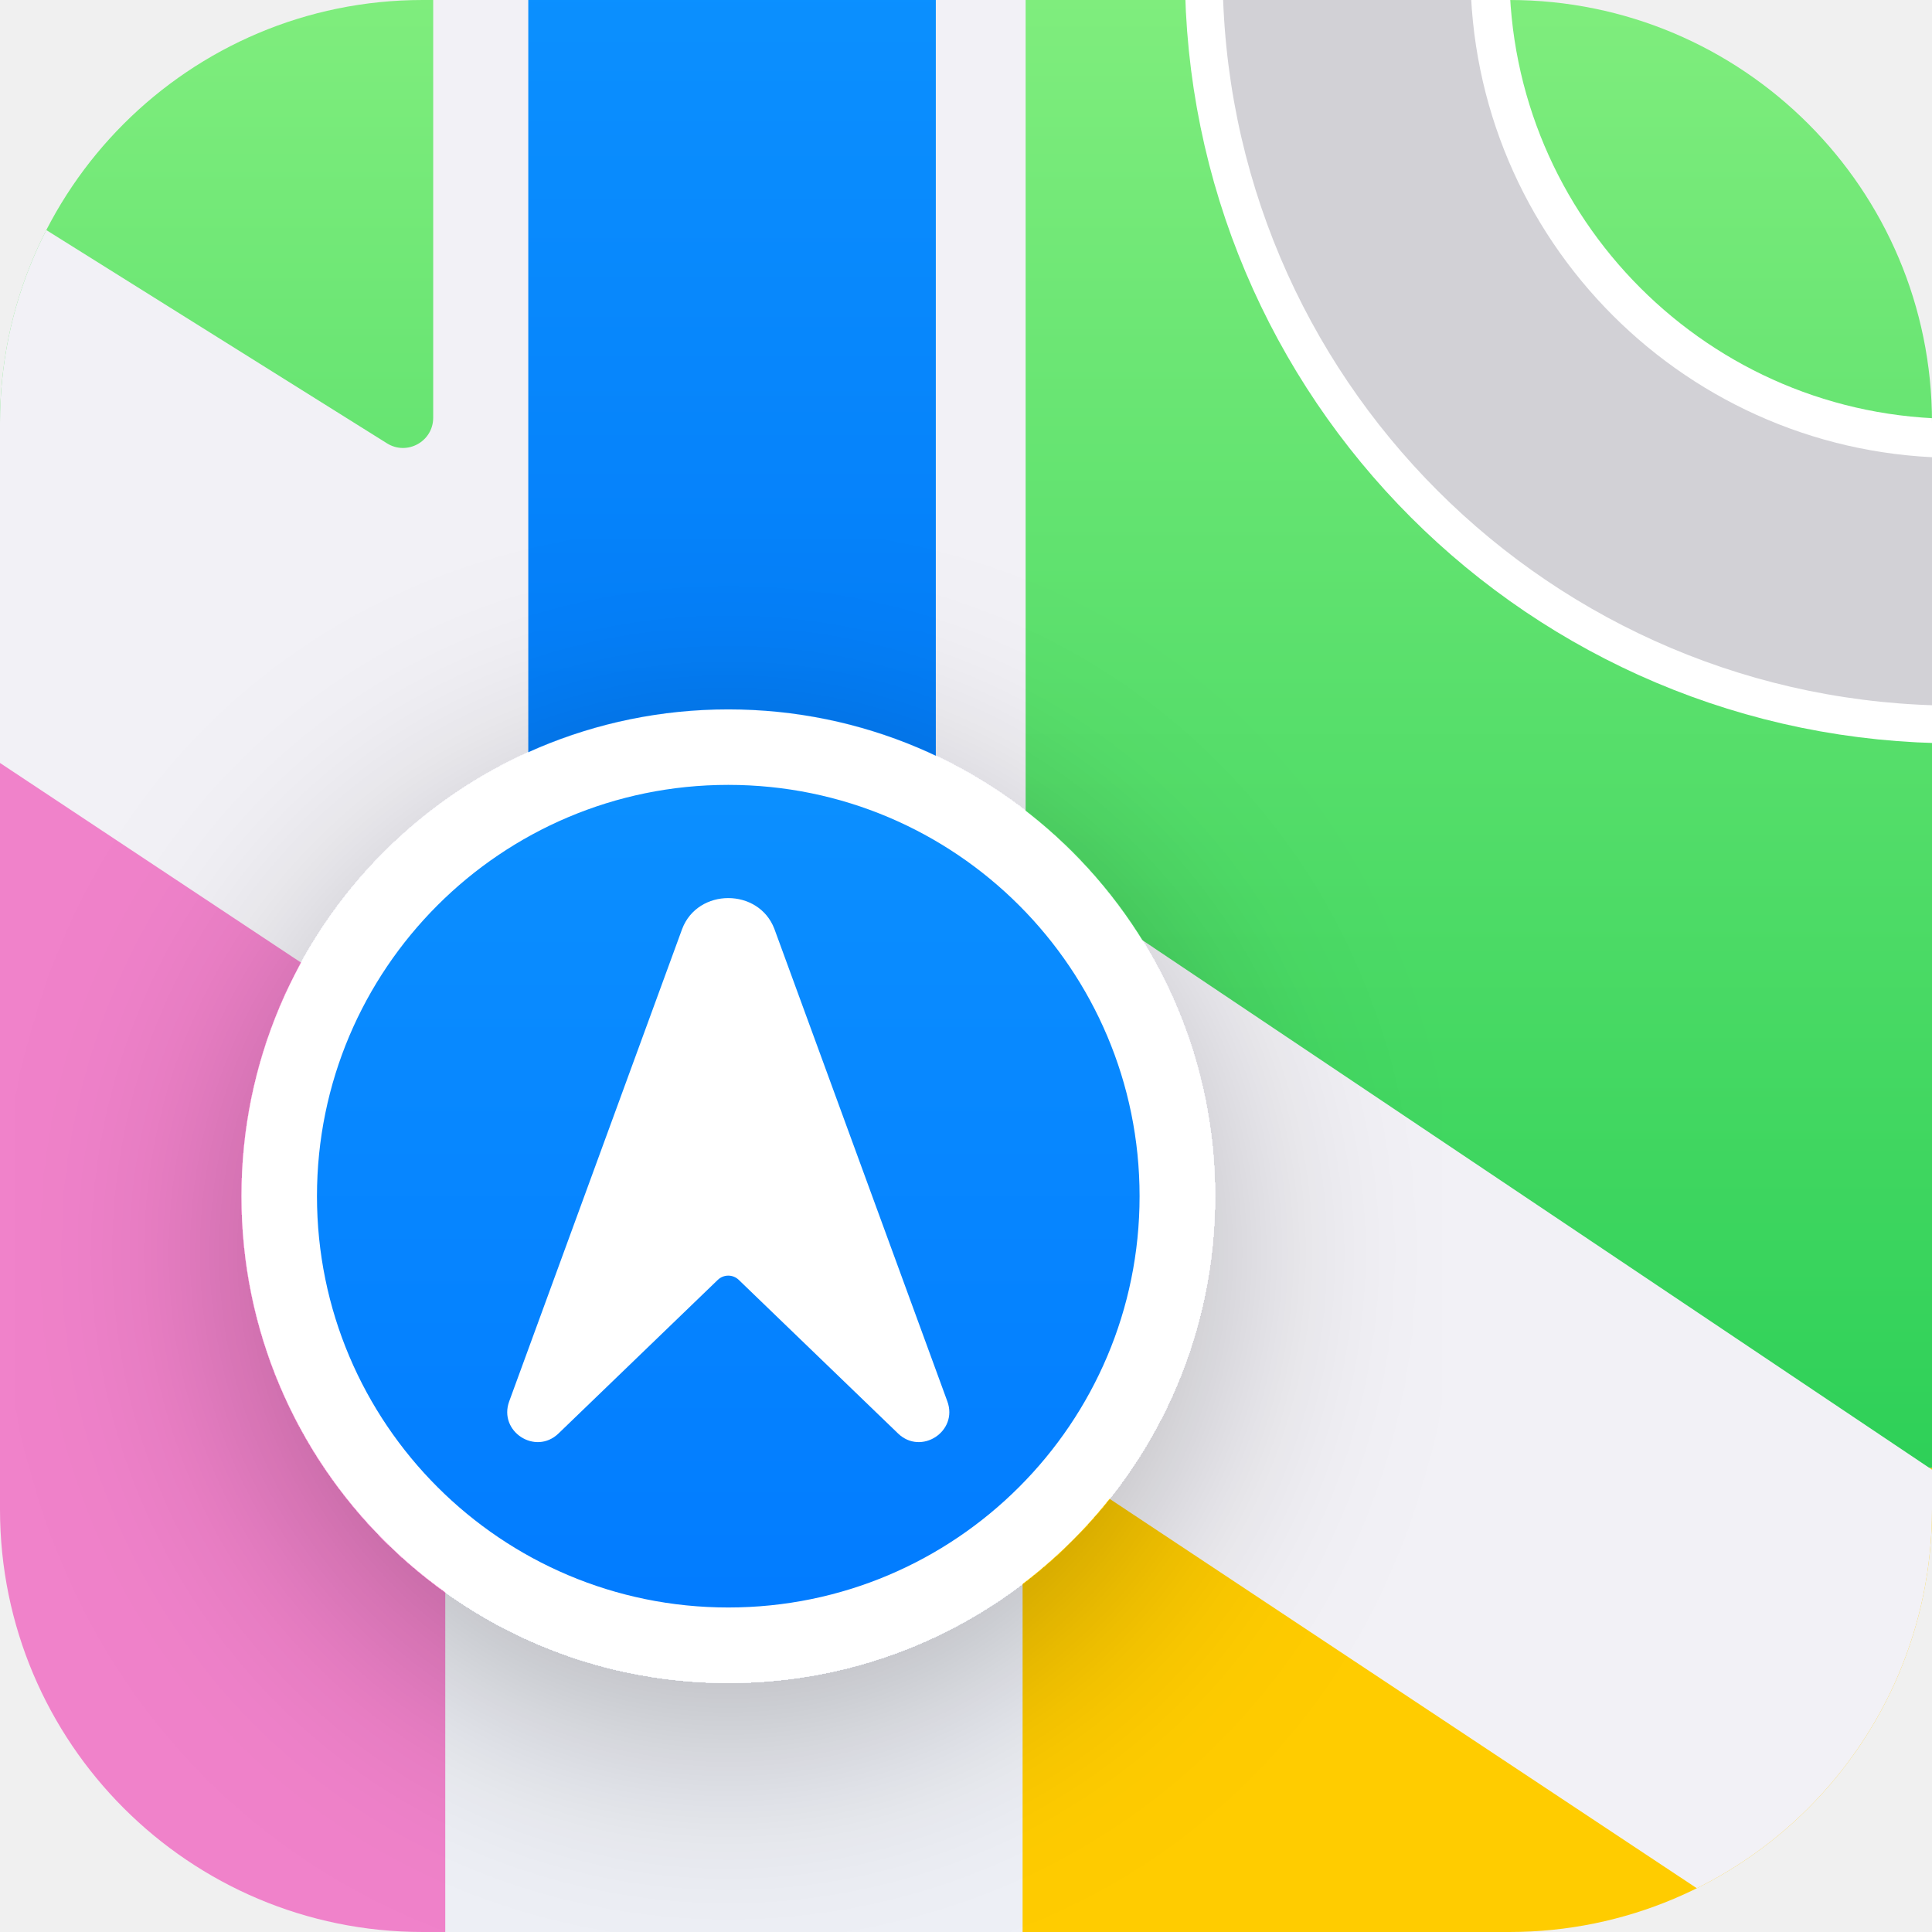
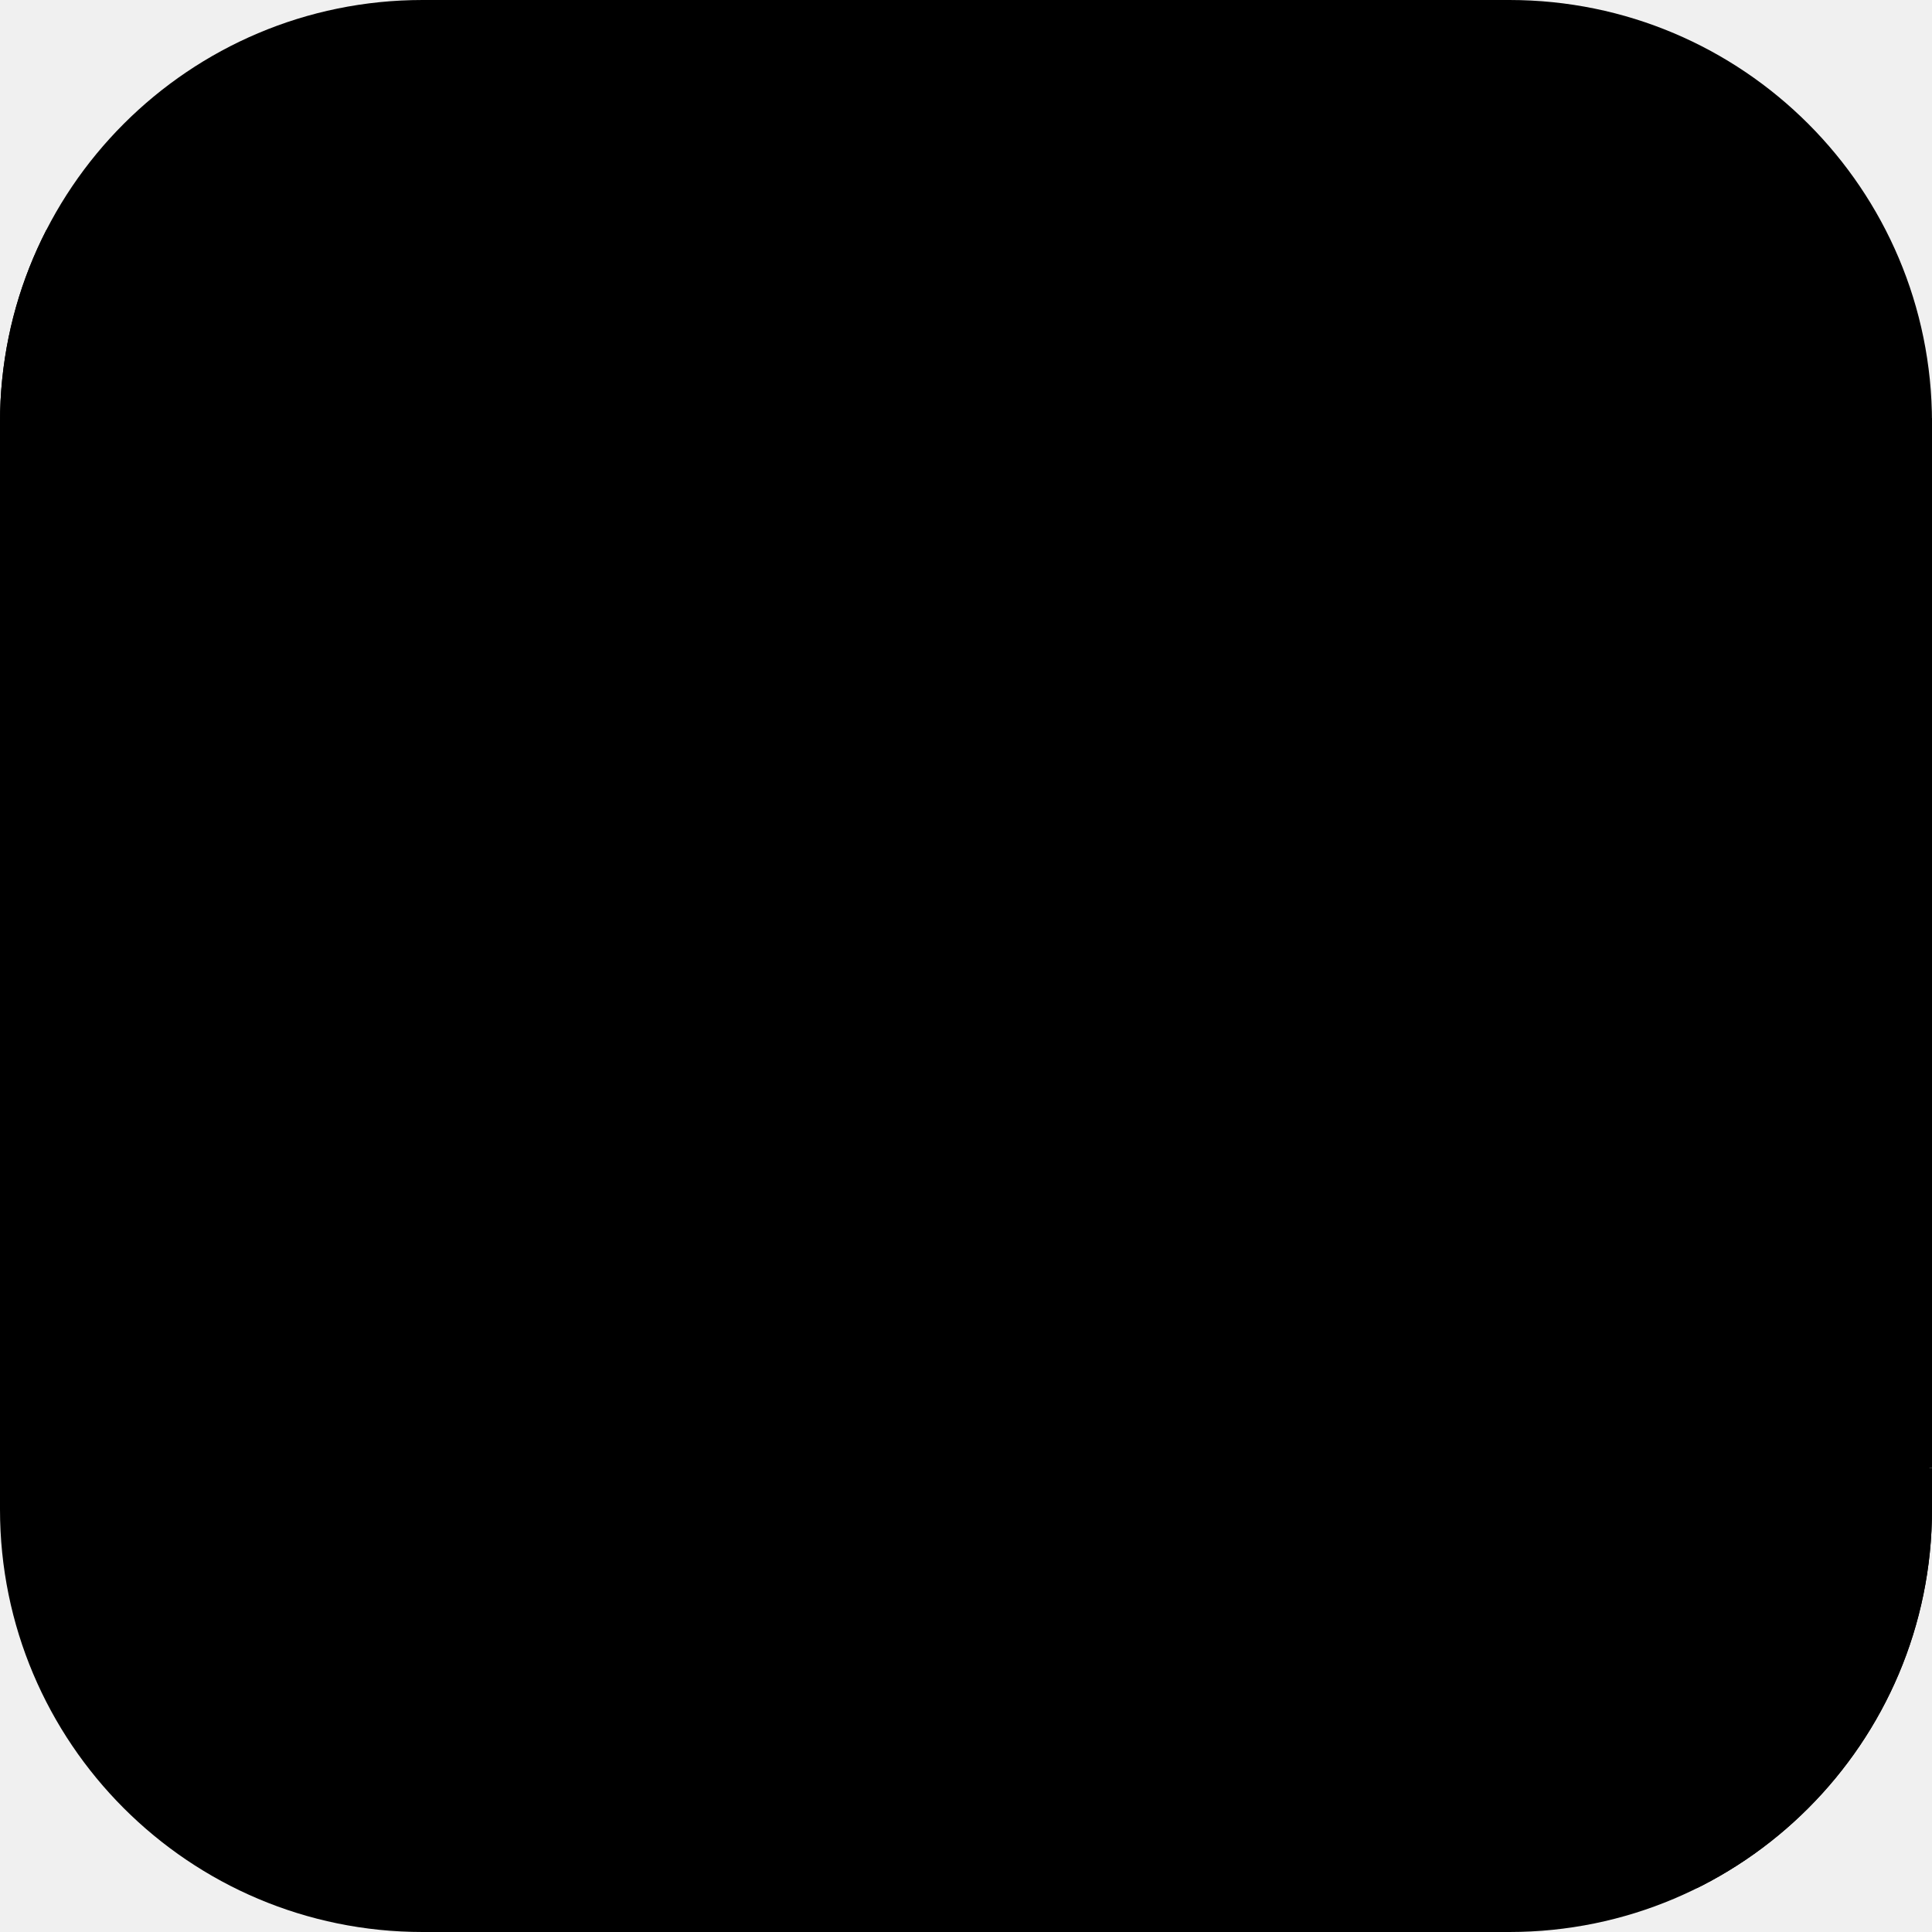
<svg xmlns="http://www.w3.org/2000/svg" width="512" height="512" viewBox="0 0 512 512" fill="none">
  <g clip-path="url(#clip0_425_74)">
-     <rect x="259" y="389" width="253" height="123" fill="#FFCC00" />
-     <rect width="512" height="389" fill="url(#paint0_linear_425_74)" />
-     <rect y="188" width="132" height="324" fill="#F082CA" />
+     <rect x="259" y="389" width="253" height="123" fill="currentColor" />
+     <rect width="512" height="389" fill="currentColor" />
+     <rect y="188" width="132" height="324" fill="currentColor" />
    <g clip-path="url(#clip1_425_74)">
-       <circle cx="518.5" cy="-7.5" r="161.5" stroke="white" stroke-width="86" />
-       <path fill-rule="evenodd" clip-rule="evenodd" d="M518.5 121.325C589.648 121.325 647.325 63.648 647.325 -7.5C647.325 -78.648 589.648 -136.325 518.5 -136.325C447.352 -136.325 389.675 -78.648 389.675 -7.5C389.675 63.648 447.352 121.325 518.5 121.325ZM518.5 187C625.919 187 713 99.919 713 -7.5C713 -114.919 625.919 -202 518.5 -202C411.081 -202 324 -114.919 324 -7.5C324 99.919 411.081 187 518.5 187Z" fill="#D2D1D6" />
+       <circle cx="518.5" cy="-7.5" r="161.5" stroke="currentColor" stroke-width="86" />
+       <path fill-rule="evenodd" clip-rule="evenodd" d="M518.5 121.325C589.648 121.325 647.325 63.648 647.325 -7.5C647.325 -78.648 589.648 -136.325 518.5 -136.325C447.352 -136.325 389.675 -78.648 389.675 -7.5C389.675 63.648 447.352 121.325 518.5 121.325ZM518.5 187C625.919 187 713 99.919 713 -7.5C713 -114.919 625.919 -202 518.5 -202C411.081 -202 324 -114.919 324 -7.5C324 99.919 411.081 187 518.5 187Z" fill="currentColor" />
    </g>
-     <path d="M271.801 -7H114.801V110.707C114.801 116.993 107.884 120.823 102.556 117.488L2.265 54.708L-67 157.76L479.852 520.417L549.116 414.365L271.801 228.405V-7Z" fill="#F2F1F6" />
-     <path d="M140 -15H194H248V256H140V-15Z" fill="url(#paint1_linear_425_74)" />
-     <path d="M118 256H194.5H271V512H118V256Z" fill="#EEF0F6" />
+     <path d="M271.801 -7H114.801V110.707C114.801 116.993 107.884 120.823 102.556 117.488L2.265 54.708L-67 157.76L479.852 520.417L549.116 414.365L271.801 228.405V-7Z" fill="currentColor" />
+     <path d="M140 -15H194H248V256H140V-15Z" fill="currentColor" />
+     <path d="M118 256H194.5H271V512H118V256Z" fill="currentColor" />
    <g filter="url(#filter0_d_425_74)">
-       <circle cx="193" cy="317" r="119" fill="url(#paint2_linear_425_74)" stroke="white" stroke-width="20" />
-       <path d="M205.22 246.173C201.074 235.276 184.927 235.276 180.781 246.173L134.944 371.374C132.026 379.347 141.899 385.777 148.01 379.884L190.224 339.177C191.773 337.683 194.227 337.683 195.777 339.177L237.99 379.883C244.101 385.776 253.974 379.347 251.056 371.374L205.22 246.173Z" fill="white" />
+       <circle cx="193" cy="317" r="119" fill="currentColor" stroke="currentColor" stroke-width="20" />
+       <path d="M205.22 246.173C201.074 235.276 184.927 235.276 180.781 246.173L134.944 371.374C132.026 379.347 141.899 385.777 148.01 379.884L190.224 339.177C191.773 337.683 194.227 337.683 195.777 339.177L237.99 379.883C244.101 385.776 253.974 379.347 251.056 371.374L205.22 246.173Z" fill="currentColor" />
    </g>
  </g>
  <defs>
    <filter id="filter0_d_425_74" x="4" y="143" width="378" height="378" filterUnits="userSpaceOnUse" color-interpolation-filters="sRGB">
      <feFlood flood-opacity="0" result="BackgroundImageFix" />
      <feColorMatrix in="SourceAlpha" type="matrix" values="0 0 0 0 0 0 0 0 0 0 0 0 0 0 0 0 0 0 127 0" result="hardAlpha" />
      <feOffset dy="15" />
      <feGaussianBlur stdDeviation="30" />
      <feComposite in2="hardAlpha" operator="out" />
      <feColorMatrix type="matrix" values="0 0 0 0 0 0 0 0 0 0 0 0 0 0 0 0 0 0 0.25 0" />
      <feBlend mode="normal" in2="BackgroundImageFix" result="effect1_dropShadow_425_74" />
      <feBlend mode="normal" in="SourceGraphic" in2="effect1_dropShadow_425_74" result="shape" />
    </filter>
    <linearGradient id="paint0_linear_425_74" x1="256" y1="0" x2="256" y2="389" gradientUnits="userSpaceOnUse">
      <stop stop-color="#7FED7D" />
      <stop offset="1" stop-color="#2ED058" />
    </linearGradient>
    <linearGradient id="paint1_linear_425_74" x1="194" y1="-15" x2="194" y2="256" gradientUnits="userSpaceOnUse">
      <stop stop-color="#0C91FF" />
      <stop offset="1" stop-color="#0077F7" />
    </linearGradient>
    <linearGradient id="paint2_linear_425_74" x1="193" y1="188" x2="193" y2="446" gradientUnits="userSpaceOnUse">
      <stop stop-color="#0C91FF" />
      <stop offset="1" stop-color="#017AFF" />
    </linearGradient>
    <clipPath id="clip0_425_74">
-       <rect width="512" height="512" rx="112" fill="white" />
+       <rect width="512" height="512" rx="112" fill="currentColor" />
    </clipPath>
    <clipPath id="clip1_425_74">
-       <rect x="314" width="198" height="205" fill="white" />
+       <rect x="314" width="198" height="205" fill="currentColor" />
    </clipPath>
  </defs>
</svg>
